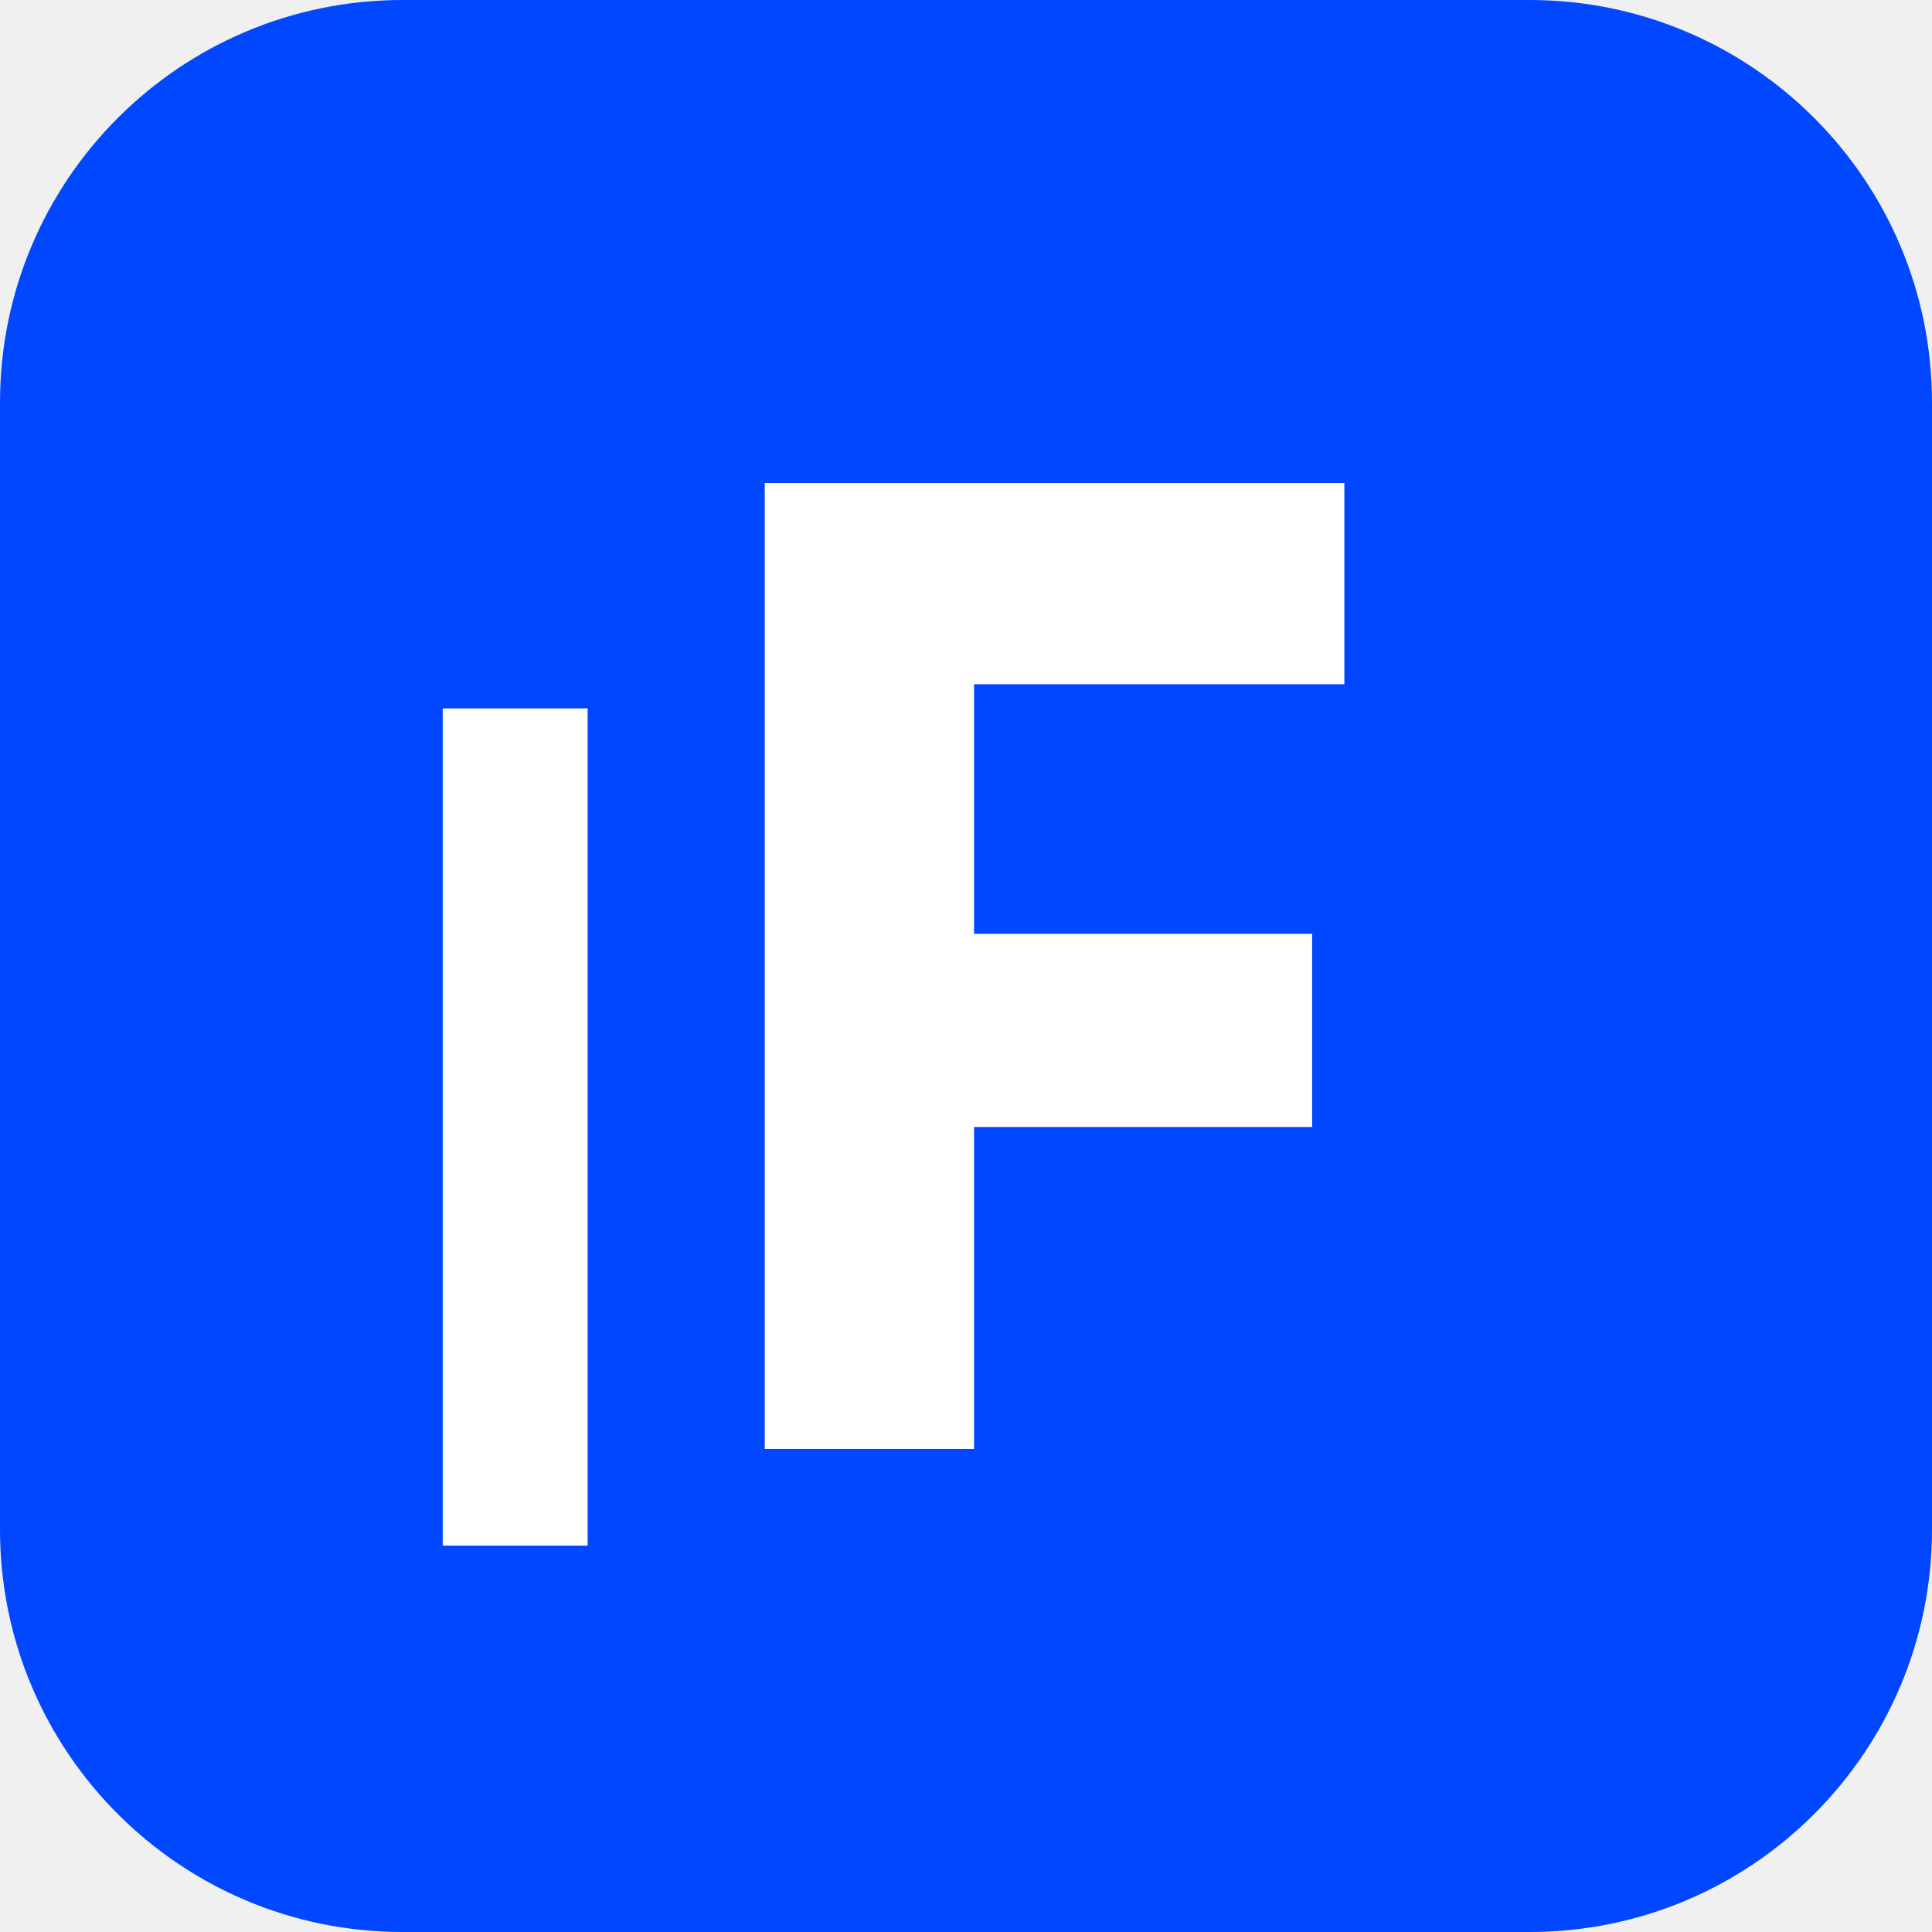
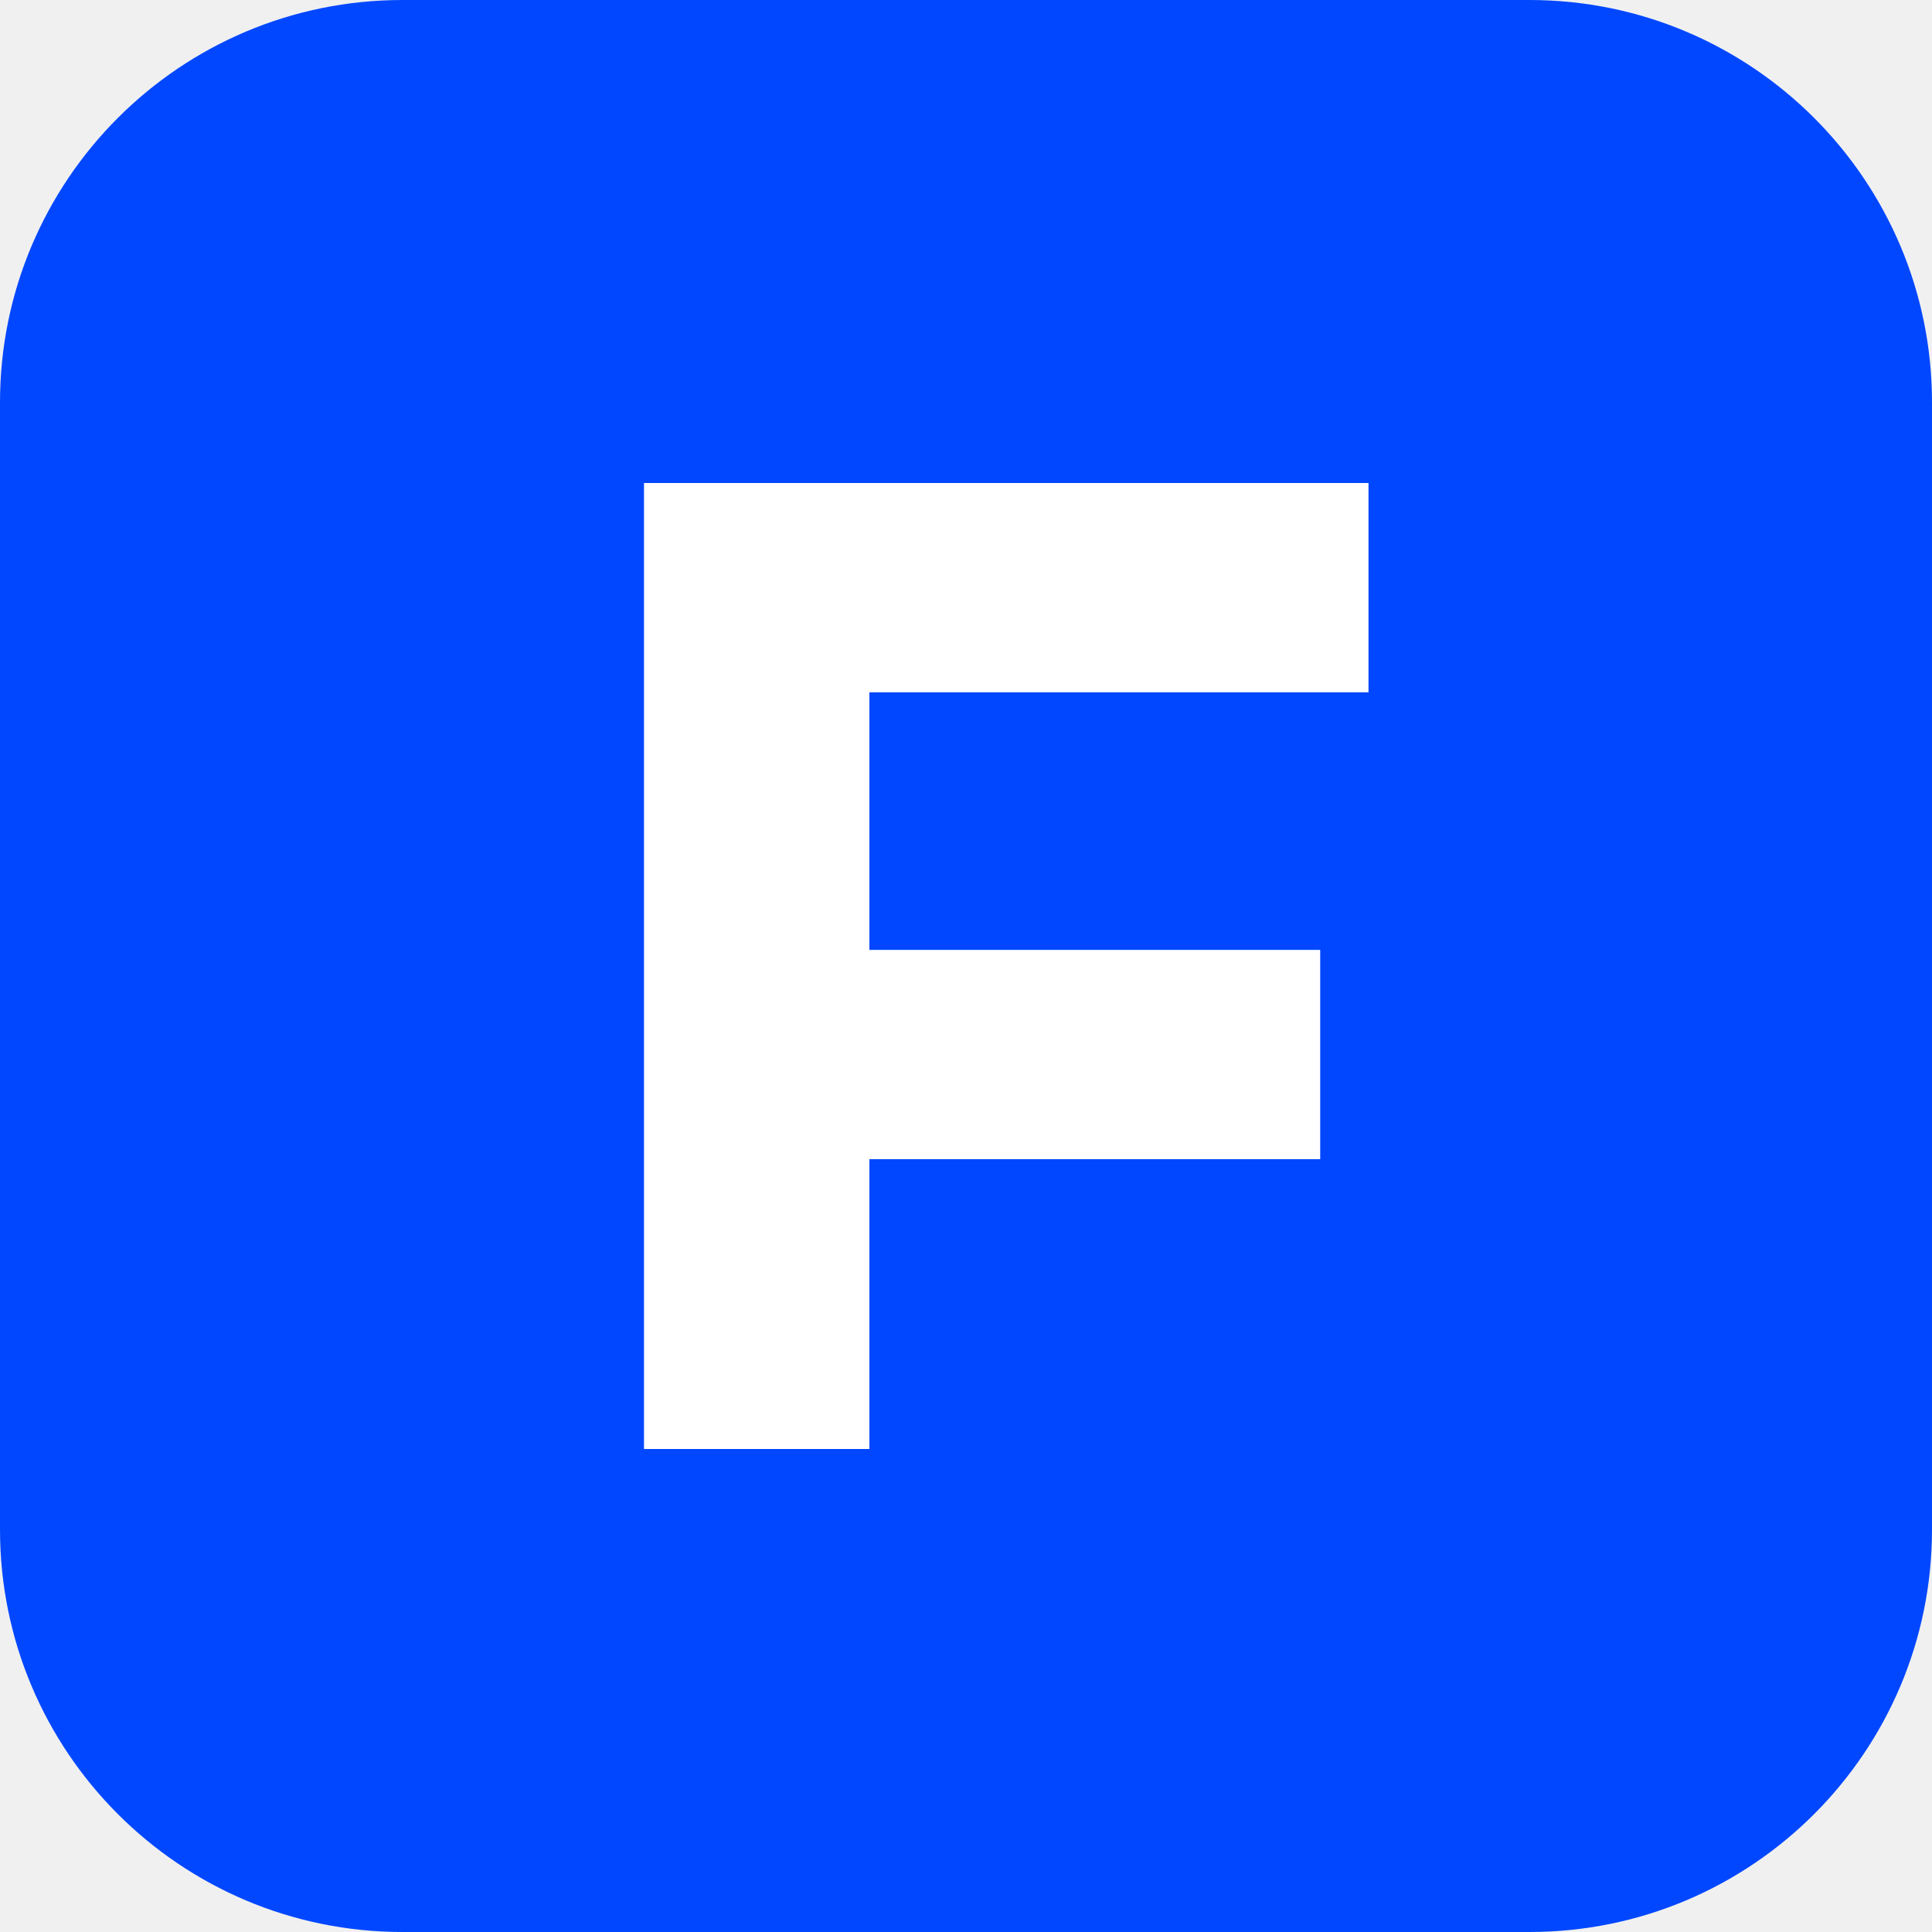
<svg xmlns="http://www.w3.org/2000/svg" fill="#0047FF" role="img" viewBox="0 0 24 24">
  <rect width="24" height="24" rx="5" />
-   <path d="M9.5 6h7.2v2.5h-4.6v3.1h4.2v2.4h-4.2V18H9.5V6zm-2.2 2.8H5.5v10.4h1.8V8.8z" fill="#fff" />
+   <path d="M8 6h9v2.6h-6.2v3.2h5.6v2.6h-5.6V18H8V6z" fill="#fff" />
</svg>
